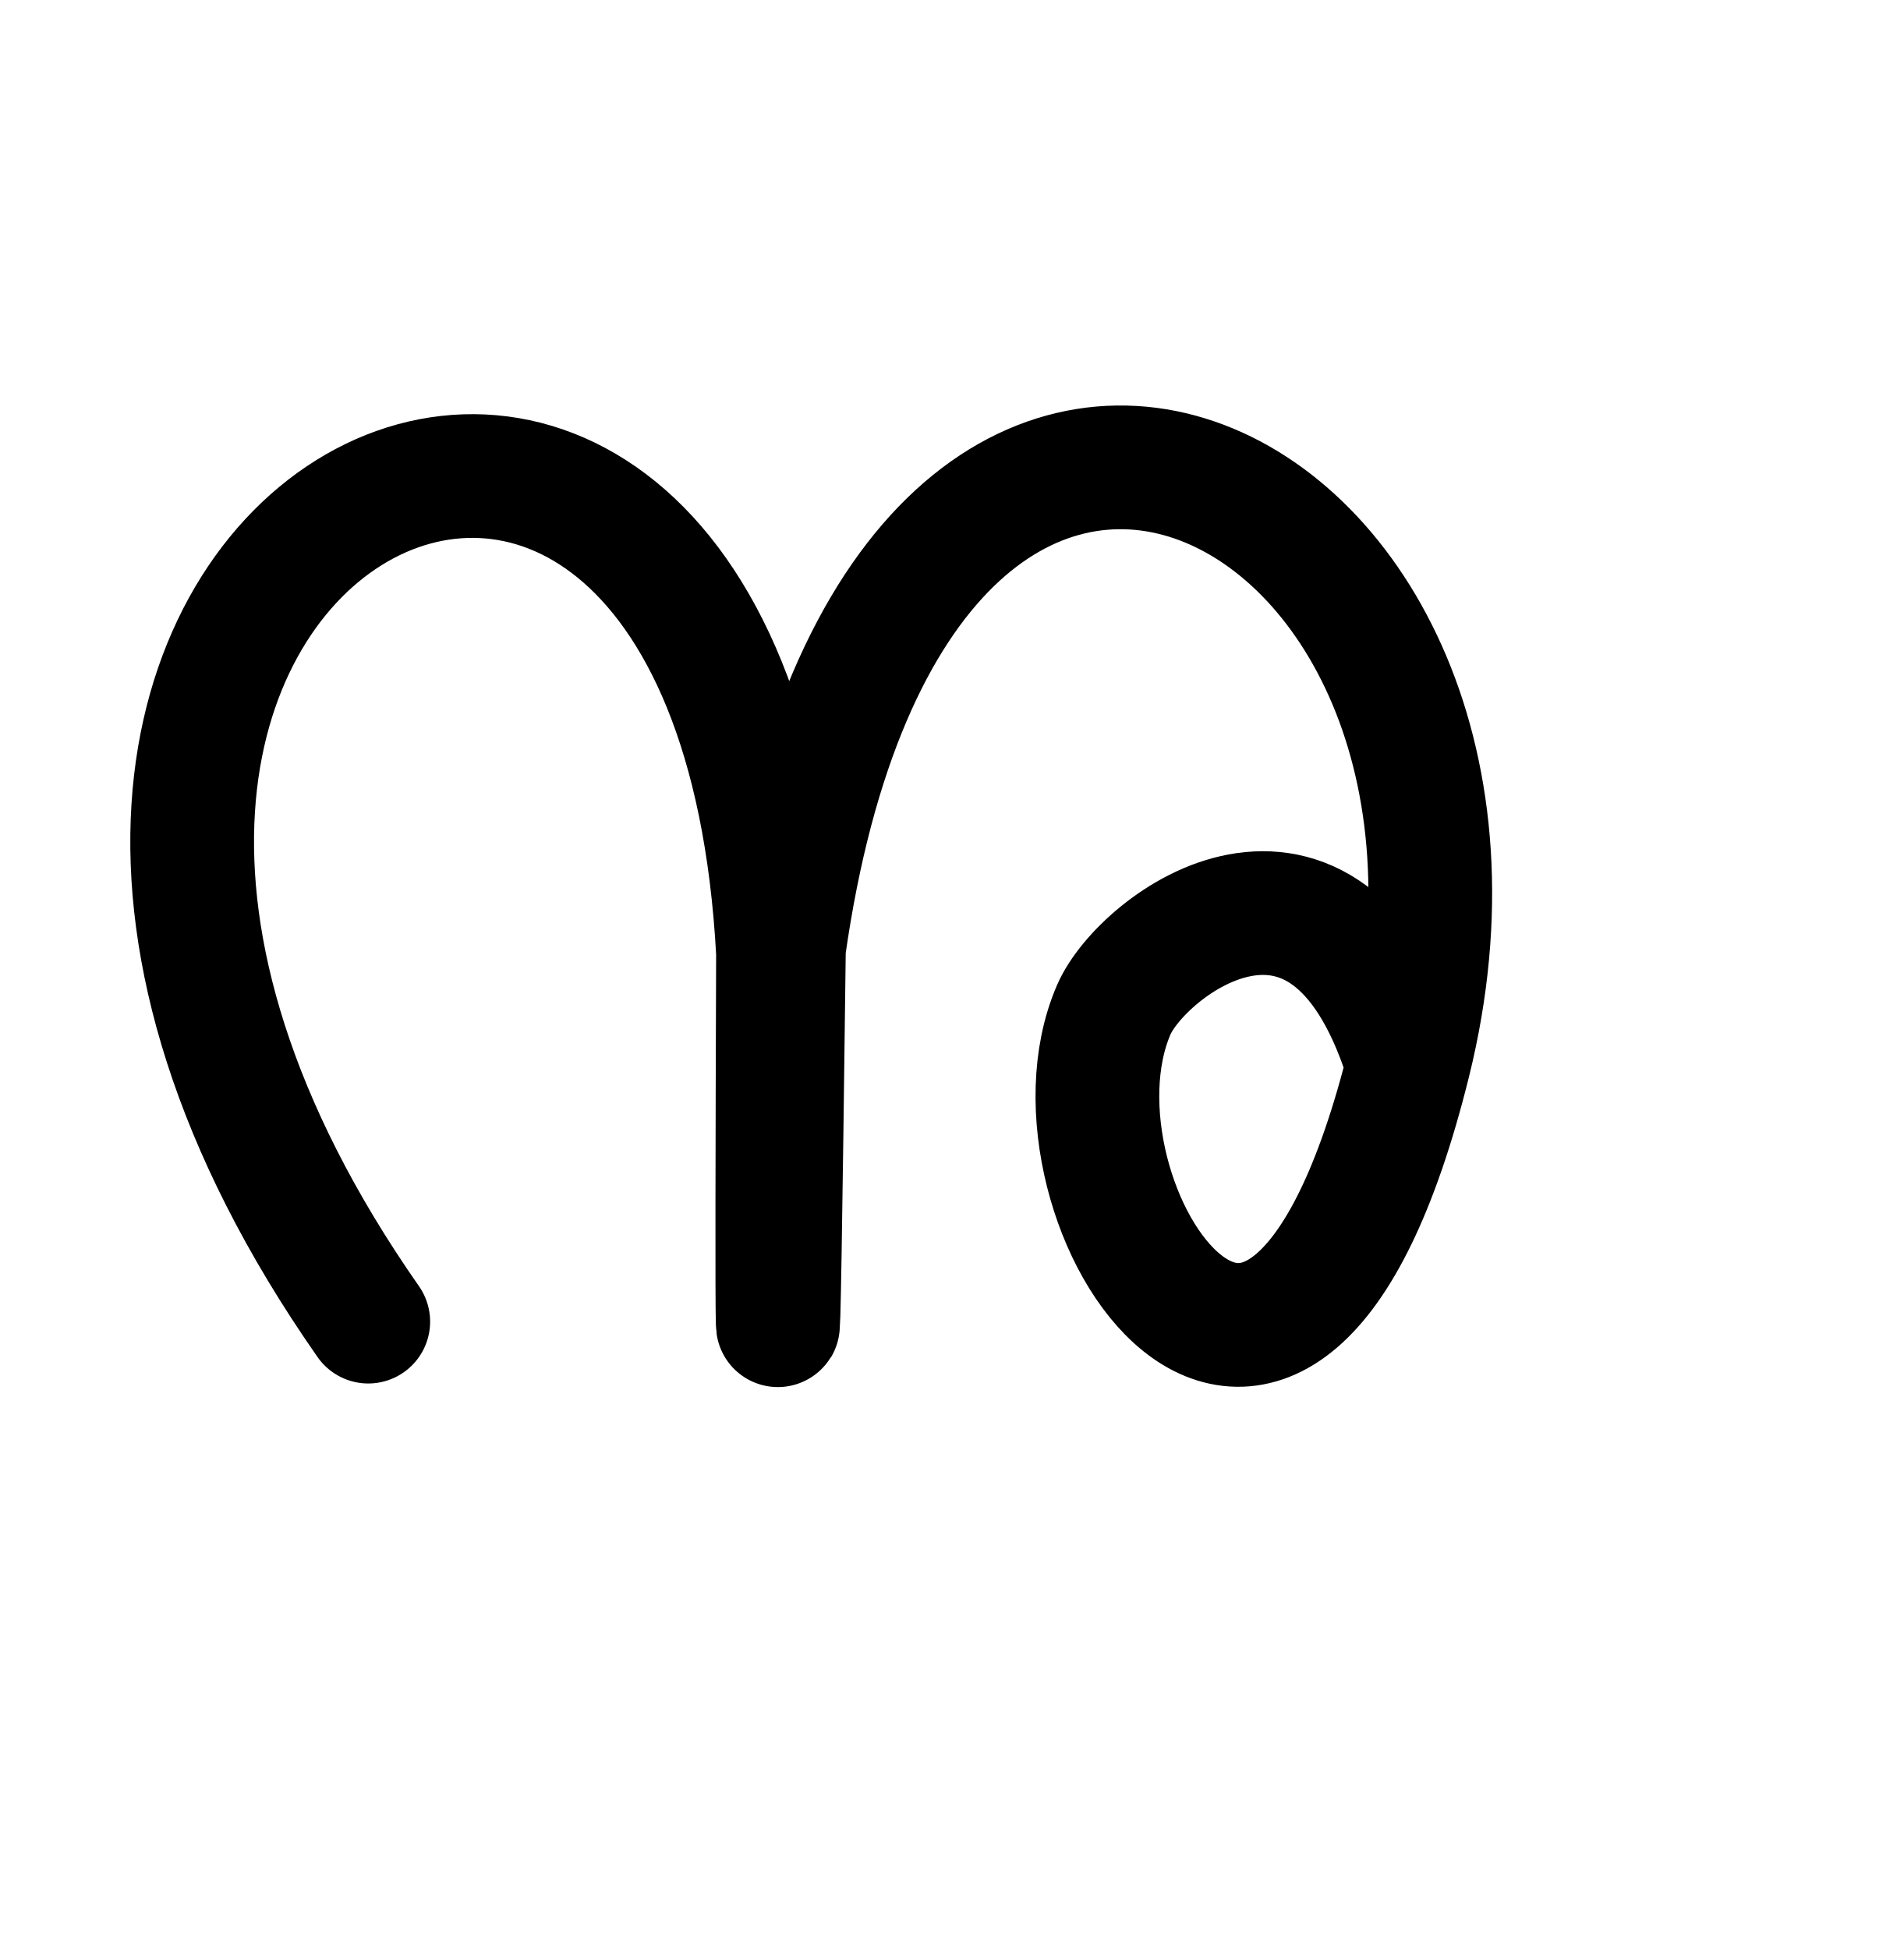
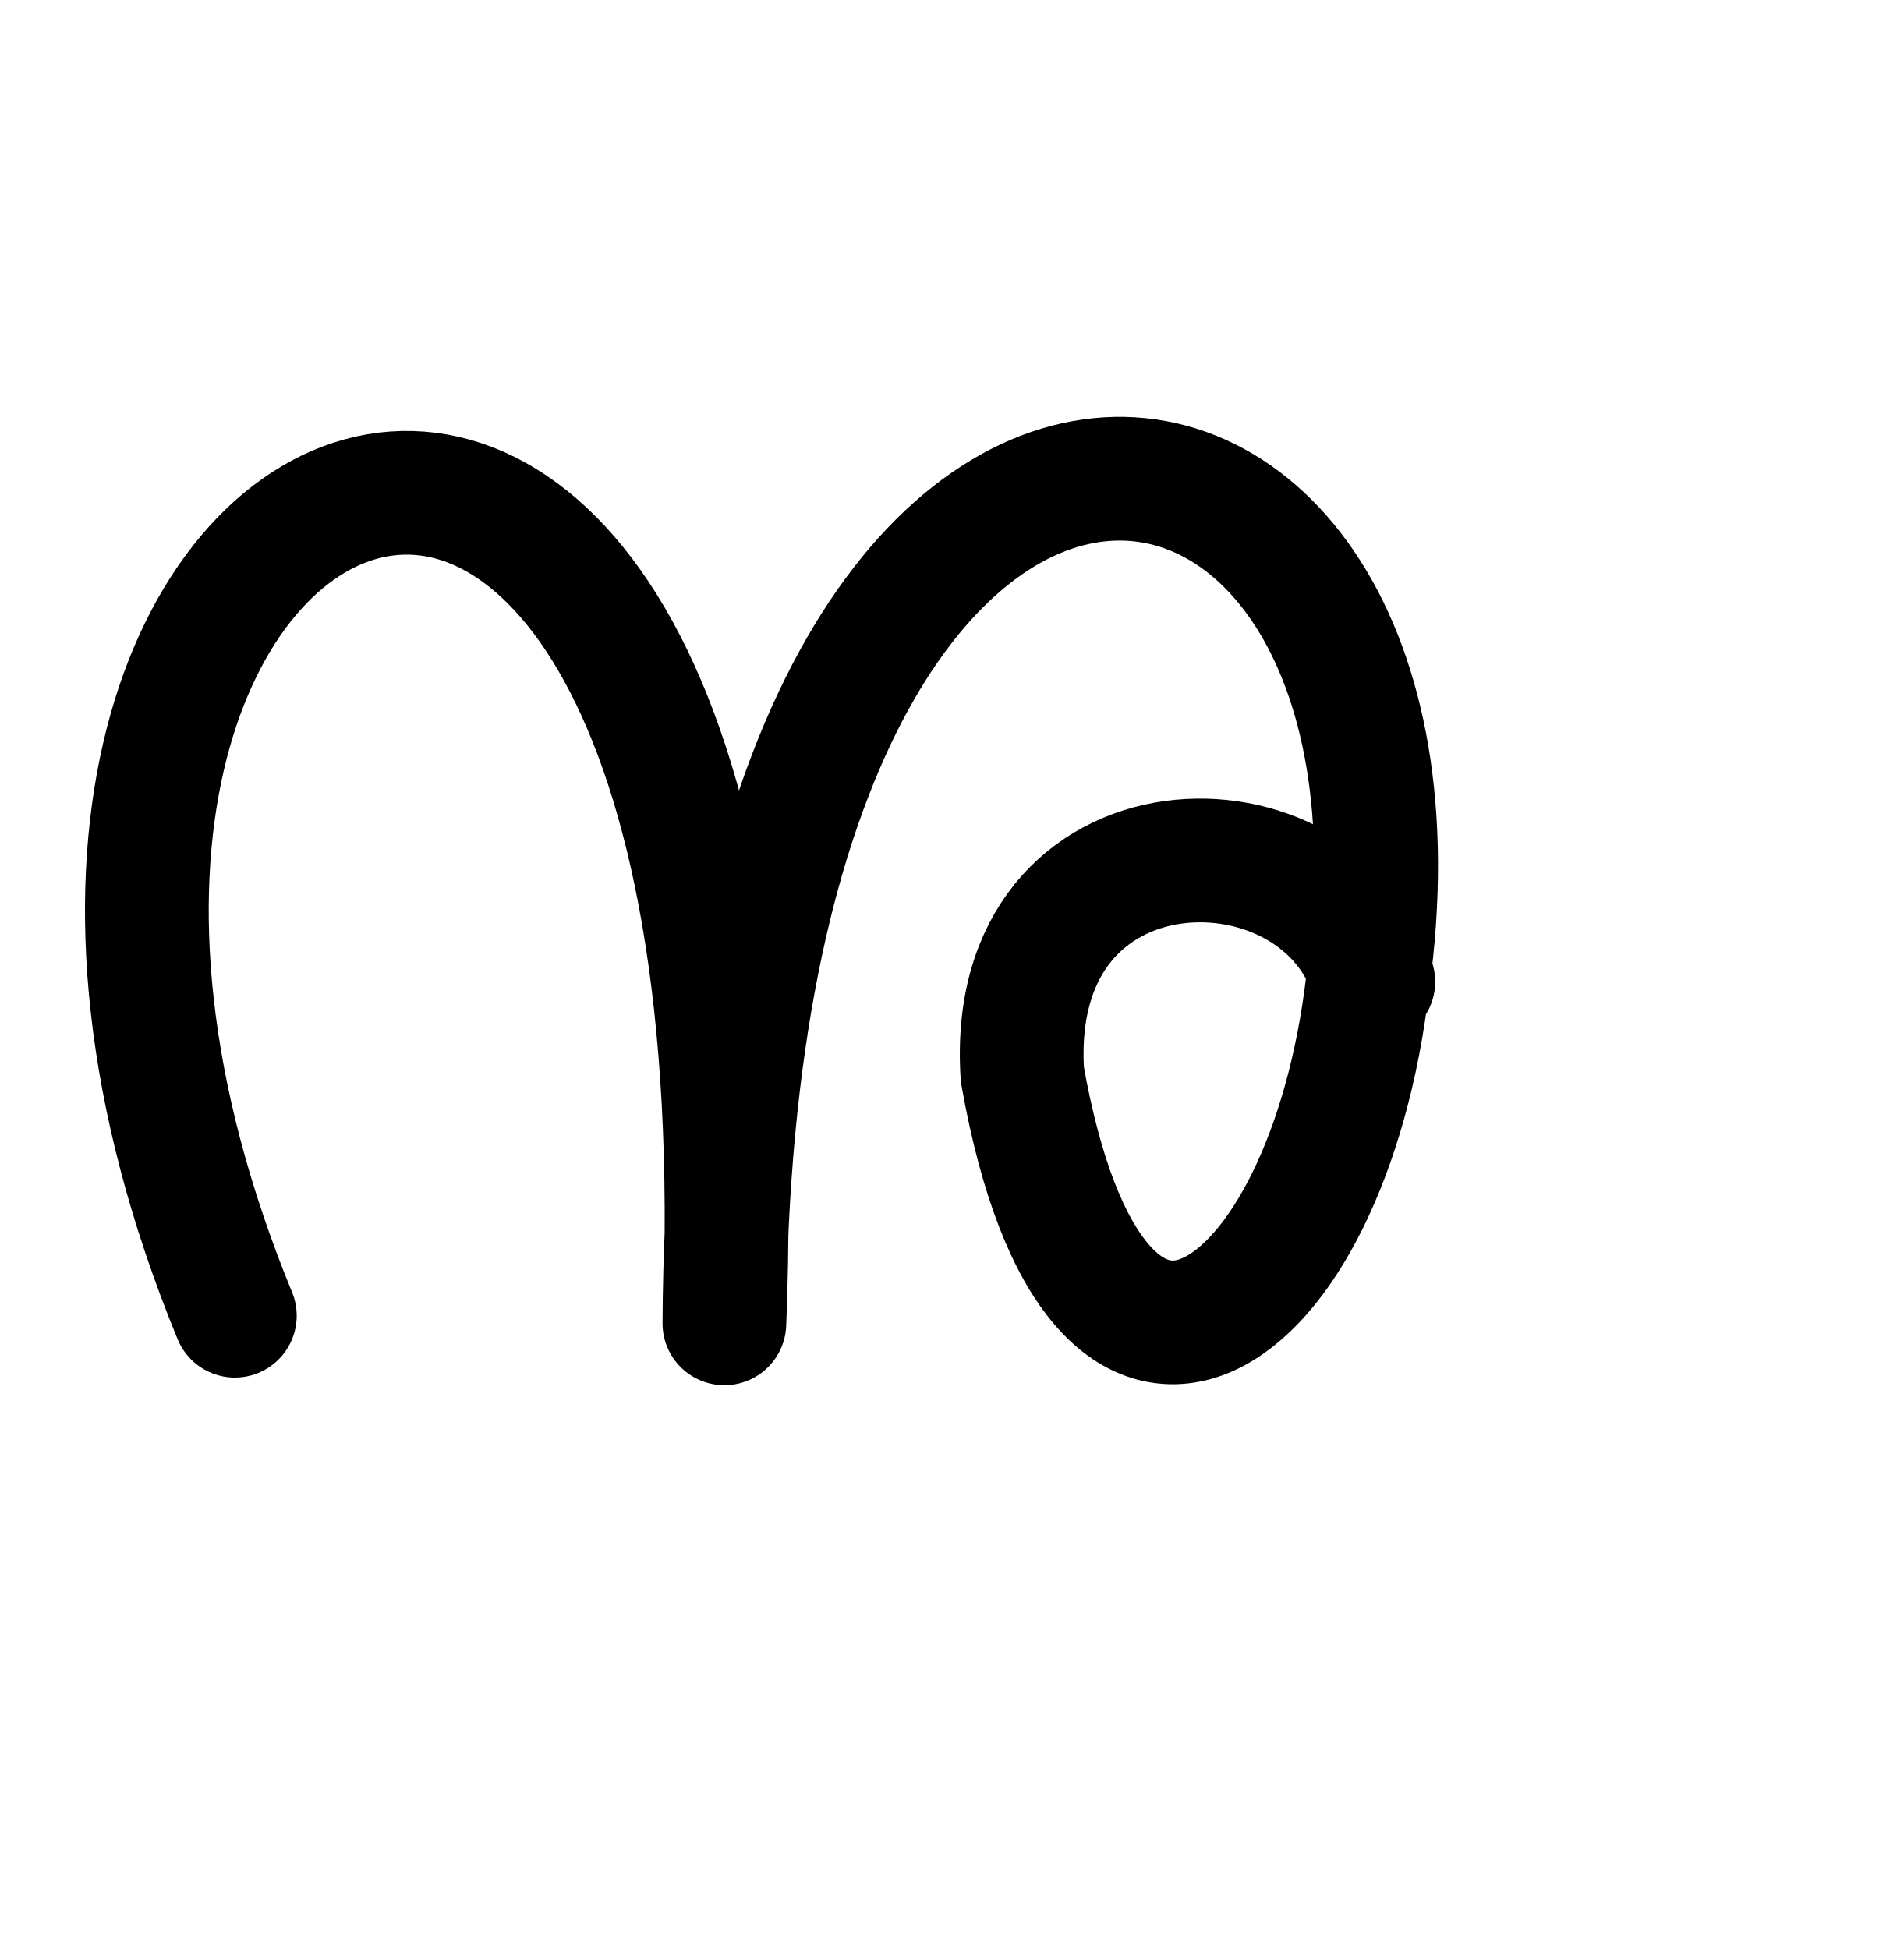
<svg xmlns="http://www.w3.org/2000/svg" width="2000" height="2048" id="svg2992" version="1.1">
  <defs id="defs5498">
    </defs>
  <g id="layer1" transform="translate(0,1048)">
-     <path style="fill:none;stroke:#000000;stroke-width:130;stroke-linecap:round;stroke-linejoin:round;stroke-miterlimit:4;stroke-dasharray:none;stroke-opacity:1" d="M 386.922,340.761 C -192,-488 768,-968 817.424,-46.904 816,376 816,568 823.642,-51.622 943.457,-899.001 1634.886,-556.267 1480.35,67.771 1344.553,616.137 1083.84,213.195 1170.145,13.187 1200,-56 1392,-200 1477.182,64.596" id="path3879" />
+     <path style="fill:none;stroke:#000000;stroke-width:130;stroke-linecap:round;stroke-linejoin:round;stroke-miterlimit:4;stroke-dasharray:none;stroke-opacity:1" d="M 246.747,334.531 C -140.175,-606.23 816,-1016 761.095,342.565 767.029,-824.918 1536,-728 1437.102,-16.024 1394.953,347.107 1152,520 1074.165,81.083 1056,-200 1392,-200 1442.917,-16.394" id="path3879" />
  </g>
</svg>
